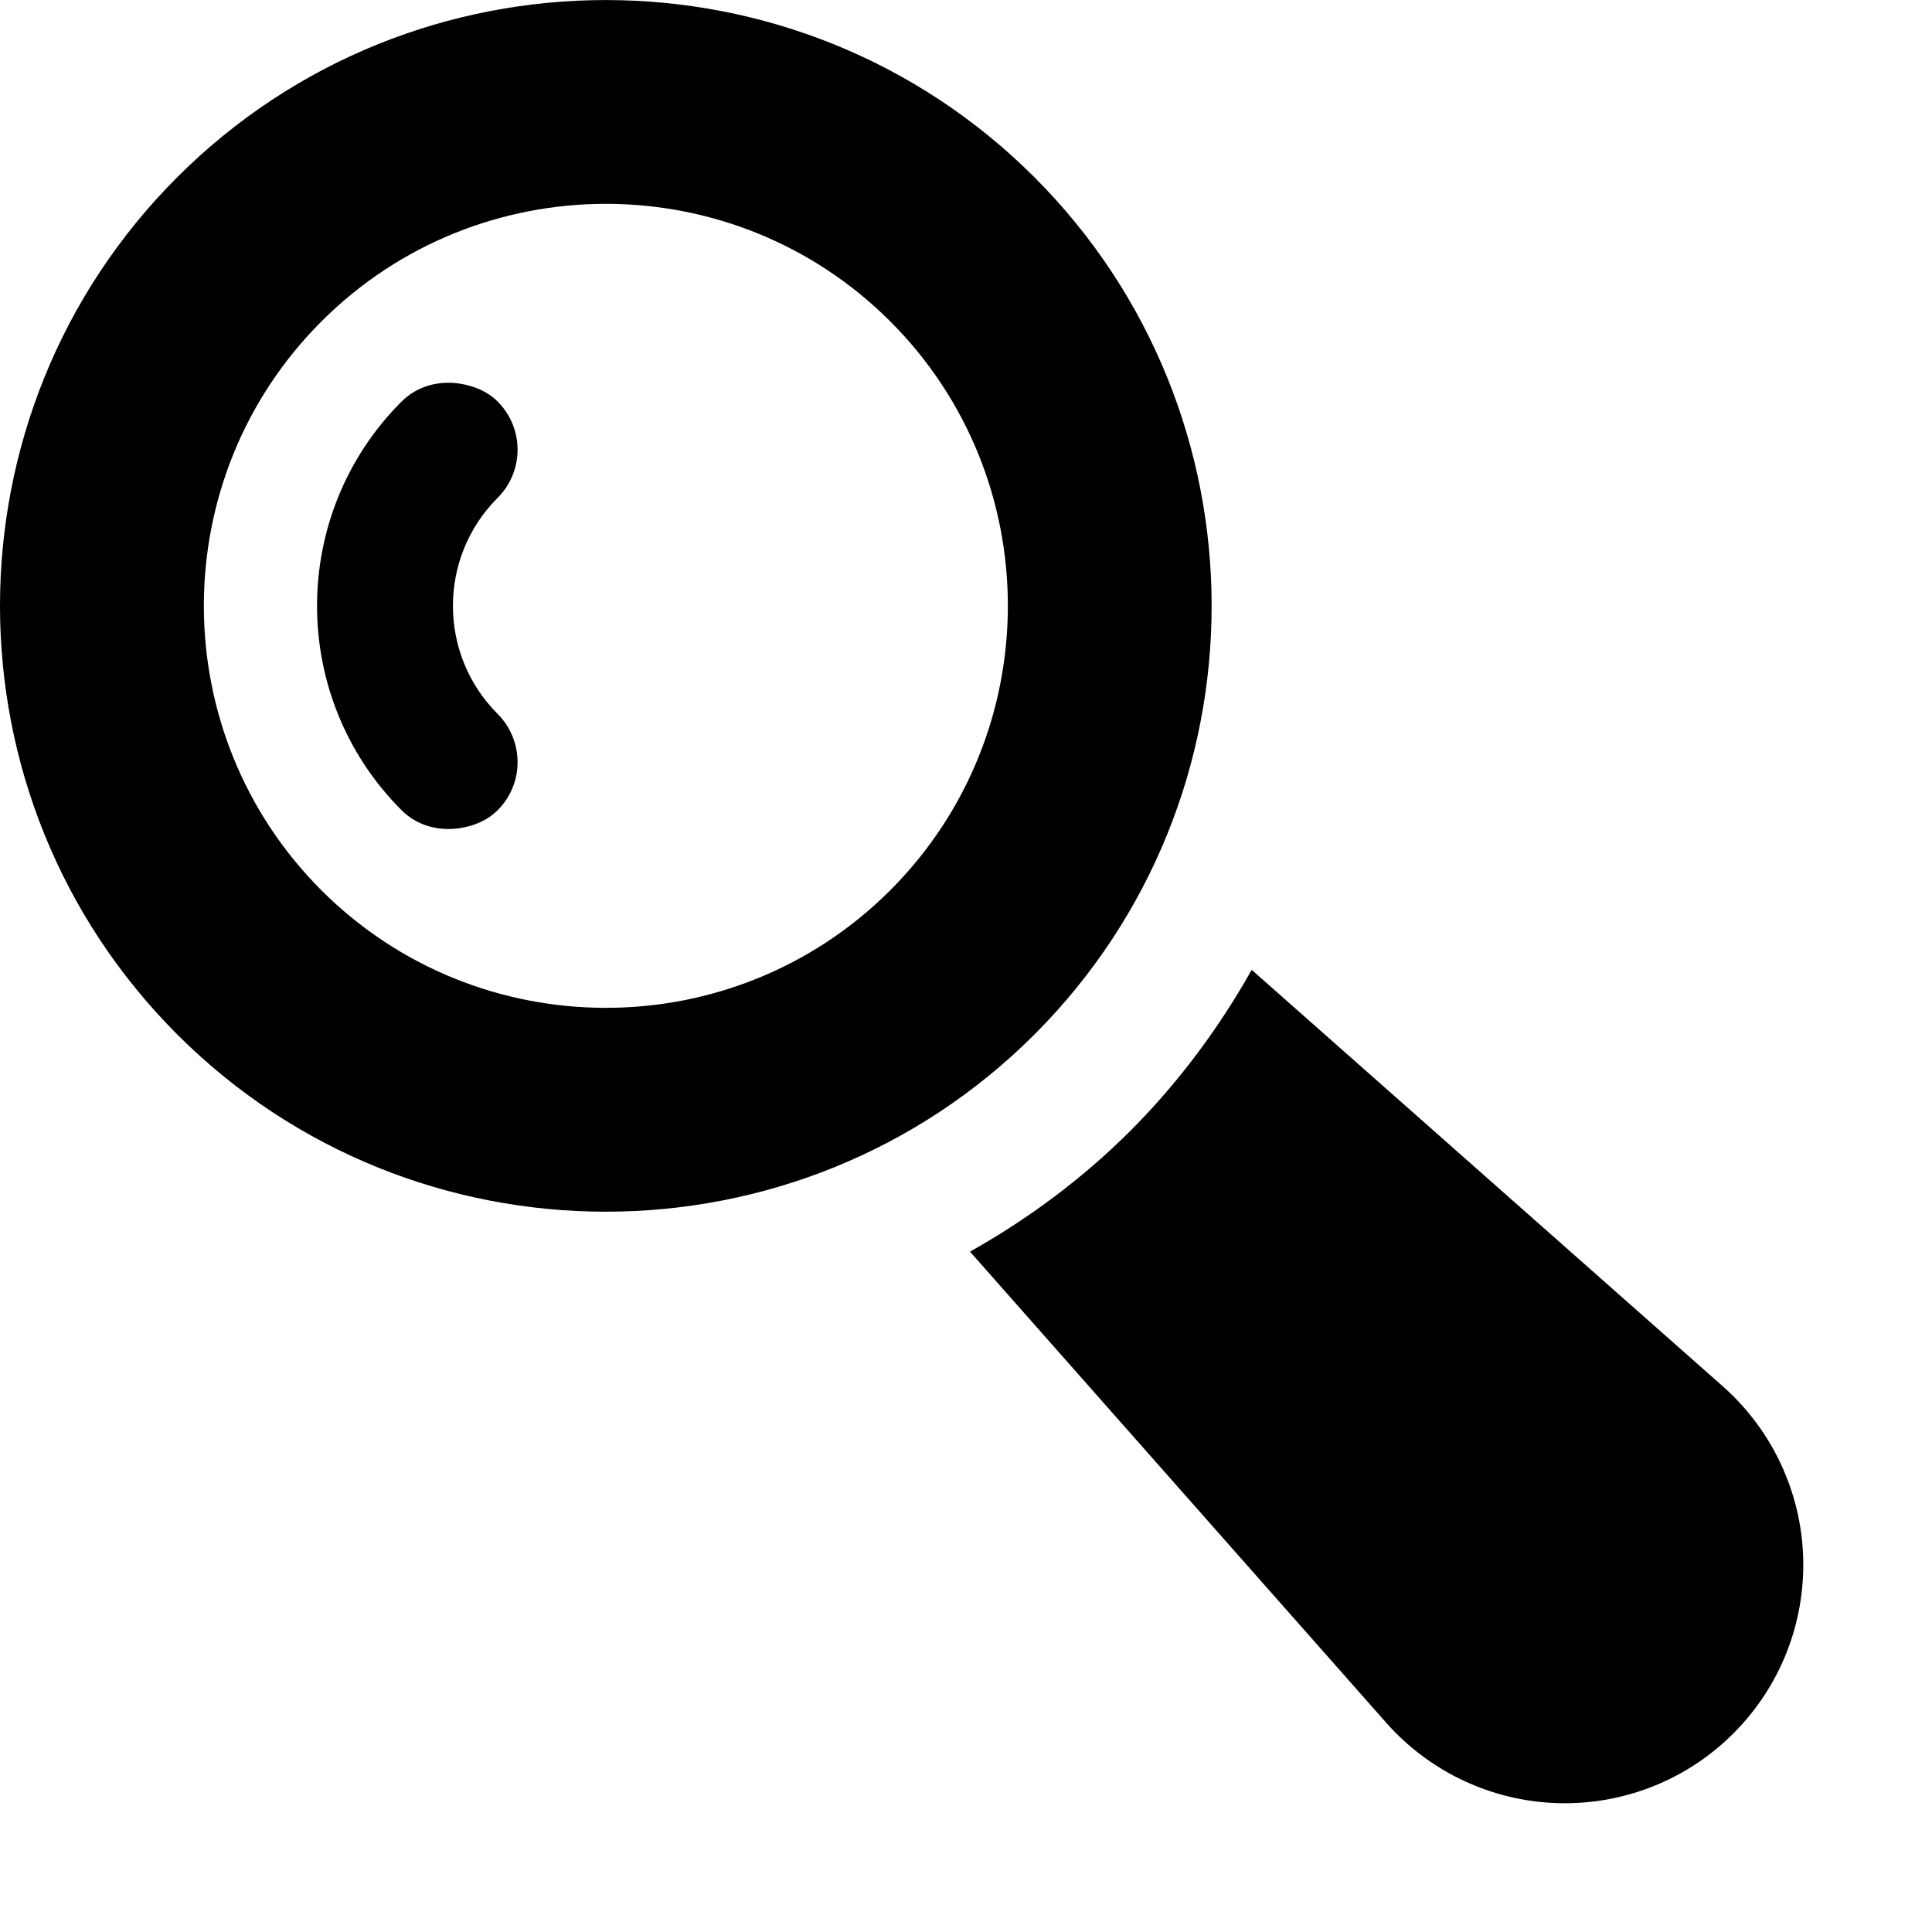
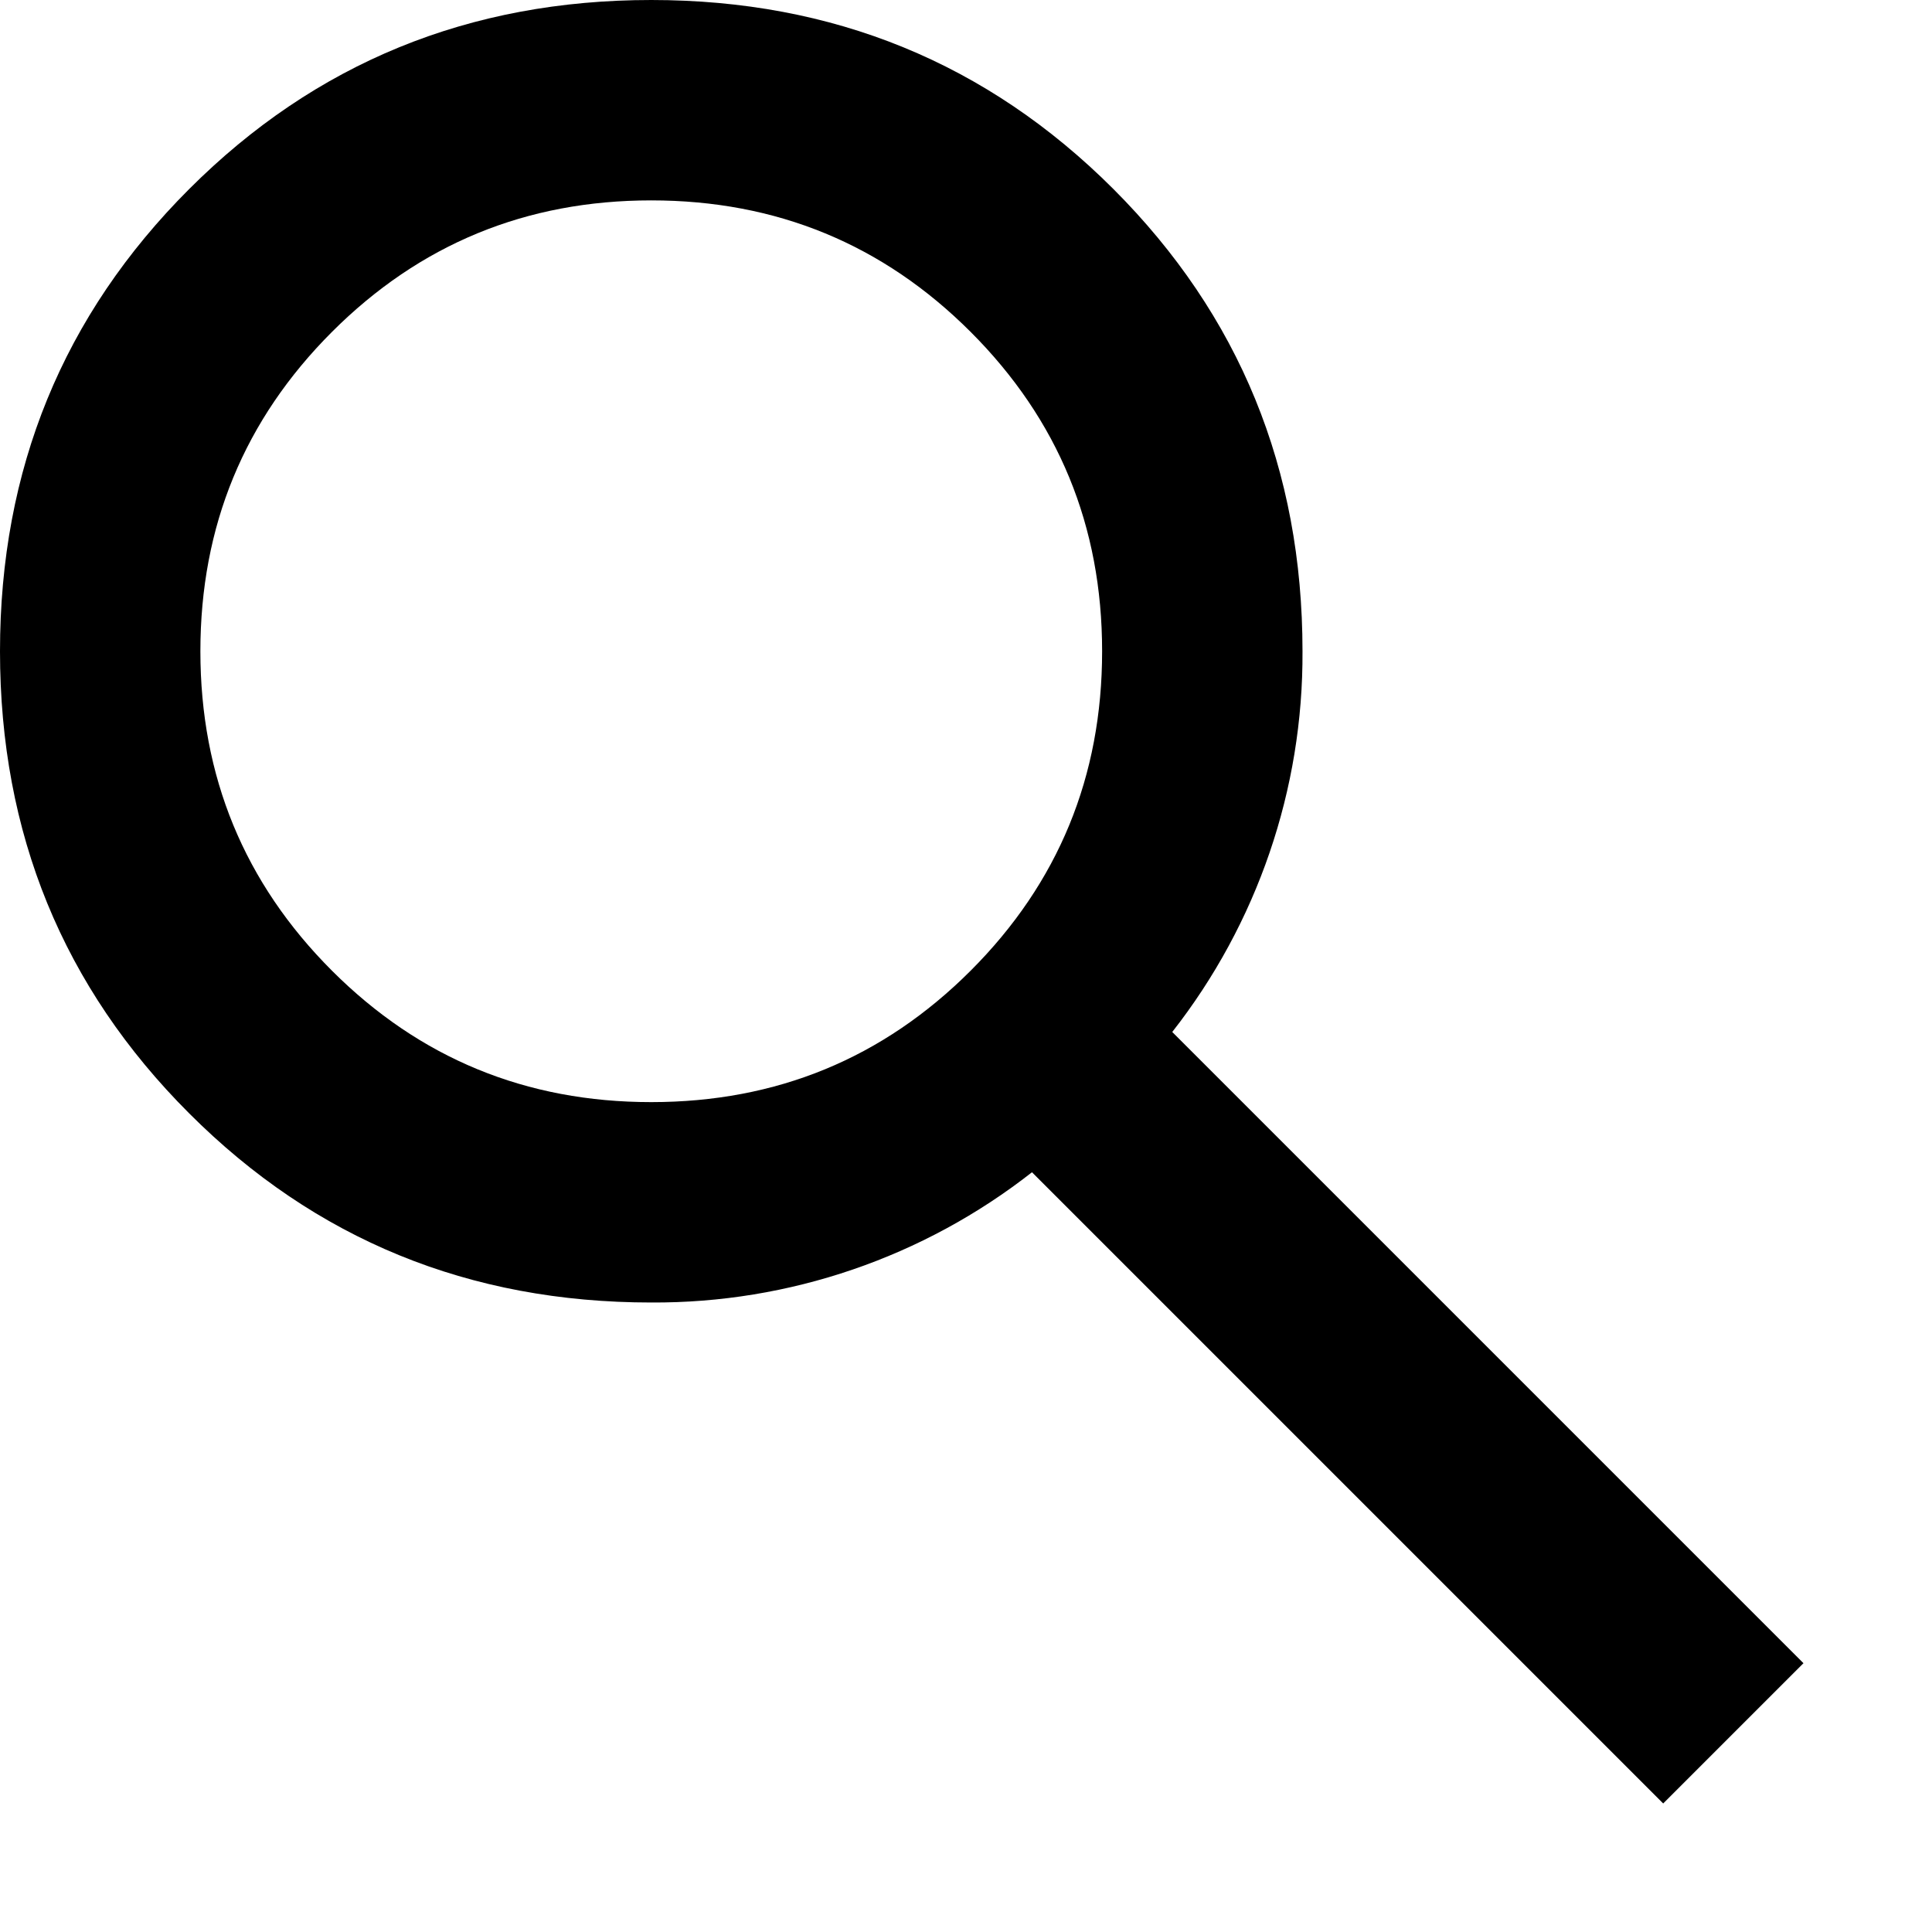
- <svg xmlns="http://www.w3.org/2000/svg" version="1.1" id="Capa_1" x="0px" y="0px" viewBox="0 0 490 490" style="enable-background:new 0 0 490 490;" xml:space="preserve">
-   <g>
-     <g>
-       <path fill="#000000" d="M436.943,351.599L317.458,245.973c-8.201,14.577-18.348,28.375-30.709,40.767c-12.392,12.392-26.16,22.508-40.735,30.709    l105.565,119.485c11.044,12.48,26.789,19.873,43.43,20.381c16.702,0.509,32.834-5.866,44.627-17.689    c11.822-11.792,18.197-27.925,17.69-44.596C456.816,378.358,449.423,362.644,436.943,351.599z" />
-     </g>
-     <g>
-       <path fill="#000000" d="M262.356,44.957c-59.951-59.929-157.467-59.929-217.418,0c-59.922,59.951-59.922,157.466,0.029,217.417    c59.922,59.922,157.438,59.922,217.389,0C322.277,202.423,322.277,104.909,262.356,44.957z M225.779,225.799    c-39.747,39.749-104.487,39.749-144.266,0c-39.749-39.778-39.749-104.519,0-144.267c39.778-39.778,104.519-39.778,144.297,0    C265.559,121.281,265.559,186.022,225.779,225.799z" />
-     </g>
-     <g>
-       <path fill="#000000" d="M126.23,101.856c-2.725-2.724-6.226-4.04-9.758-4.579c-5.179-0.749-10.625,0.568-14.636,4.579    c-28.585,28.584-28.554,75.067,0,103.62c4.011,4.013,9.457,5.329,14.666,4.58c3.532-0.539,7.003-1.855,9.728-4.58    c6.734-6.733,6.705-17.628,0-24.394c-15.145-15.115-15.145-39.718,0-54.833C132.964,119.485,132.935,108.59,126.23,101.856z" />
-     </g>
-   </g>
+ <svg xmlns="http://www.w3.org/2000/svg" viewBox="0 0 490 490" height="490" width="490" xml:space="preserve" style="fill-rule:evenodd;clip-rule:evenodd;stroke-linejoin:round;stroke-miterlimit:2">
+   <path d="m19.6 21-6.3-6.3A6.105 6.105 0 0 1 9.5 16c-1.817 0-3.354-.629-4.612-1.888C3.629 12.854 3 11.317 3 9.5c0-1.817.629-3.354 1.888-4.613C6.146 3.629 7.683 3 9.5 3c1.817 0 3.354.629 4.613 1.887C15.371 6.146 16 7.683 16 9.5a6.105 6.105 0 0 1-1.3 3.8l6.3 6.3-1.4 1.4ZM9.5 14c1.25 0 2.313-.437 3.188-1.312S14 10.75 14 9.5c0-1.25-.437-2.312-1.312-3.187S10.75 5 9.5 5c-1.25 0-2.312.438-3.187 1.313S5 8.25 5 9.5c0 1.25.438 2.313 1.313 3.188S8.25 14 9.5 14Z" style="fill-rule:nonzero" transform="translate(-76.233 -76.233) scale(25.4111)" />
</svg>
